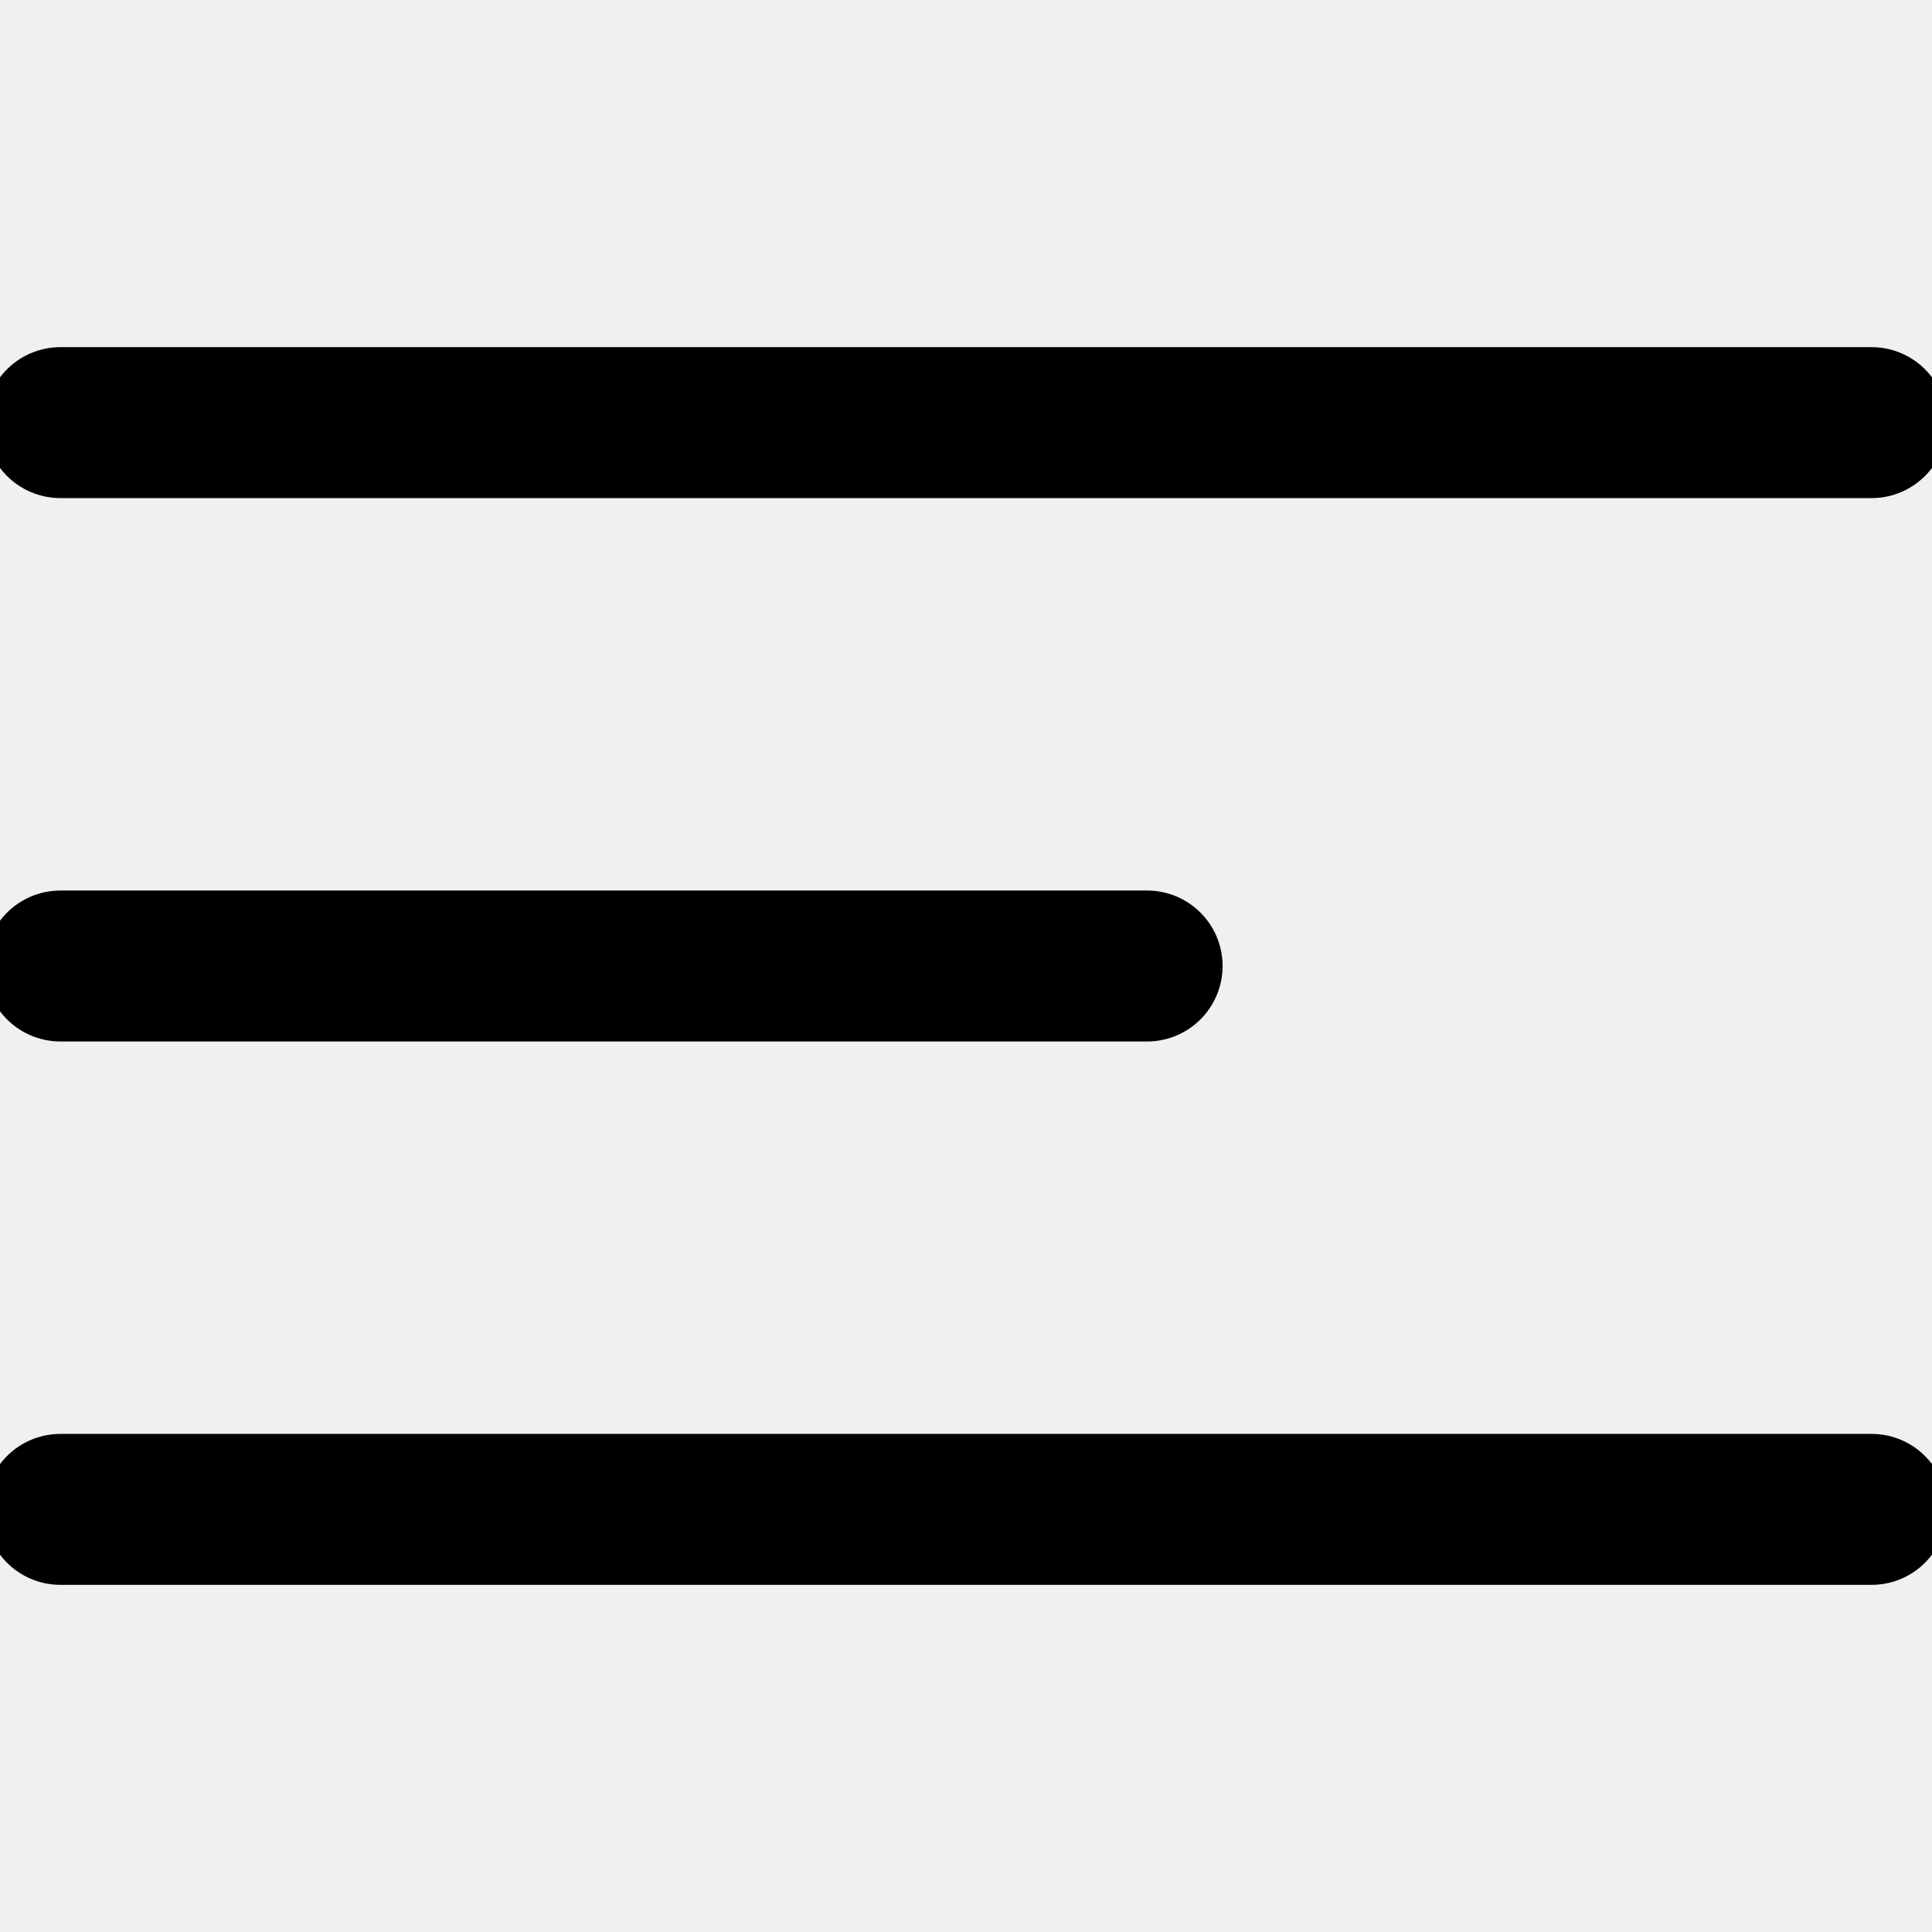
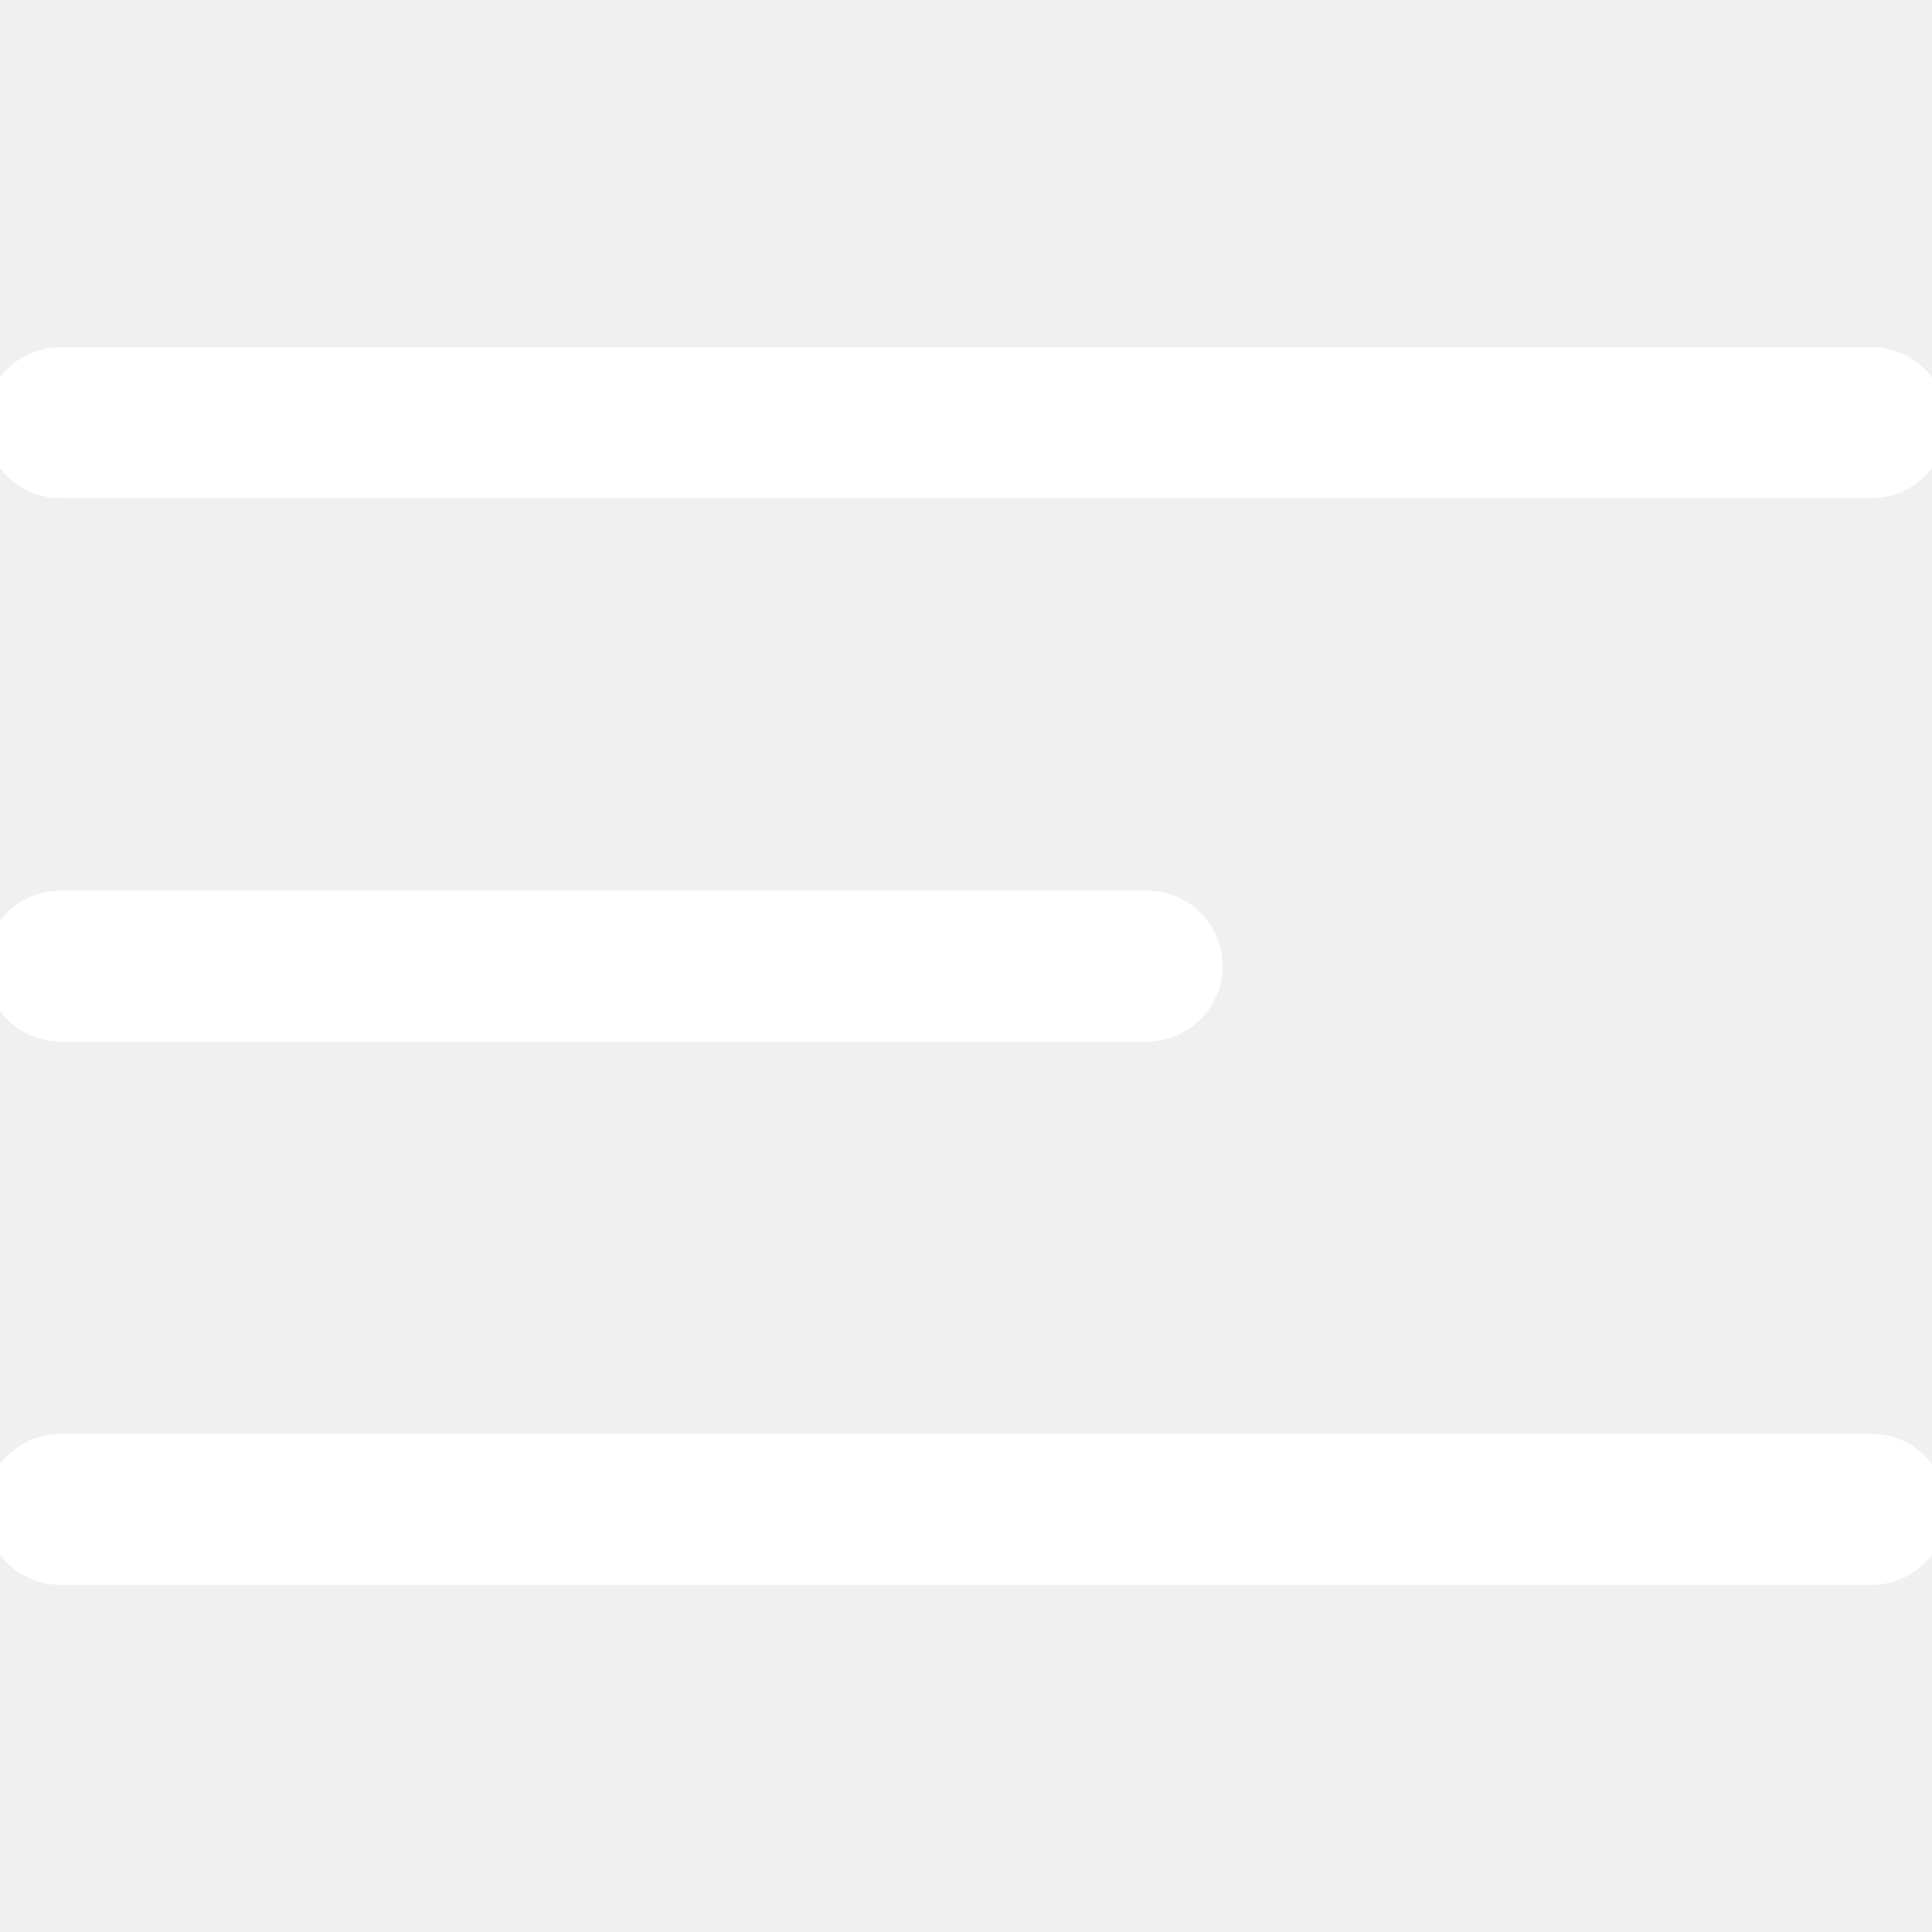
<svg xmlns="http://www.w3.org/2000/svg" viewBox="0 0 64 64" aria-labelledby="title" aria-describedby="desc" role="img">
-   <path data-name="layer2" fill="none" stroke="#000" stroke-miterlimit="10" stroke-width="5" d="M2 14h60M2 32h36" stroke-linejoin="round" stroke-linecap="round" />
-   <path data-name="layer1" fill="none" stroke="#000" stroke-miterlimit="10" stroke-width="5" d="M2 50h60" stroke-linejoin="round" stroke-linecap="round" />
+   <path data-name="layer2" fill="none" stroke="#fff" stroke-miterlimit="10" stroke-width="5" d="M2 14h60M2 32h36" stroke-linejoin="round" stroke-linecap="round" />
+   <path data-name="layer1" fill="none" stroke="#fff" stroke-miterlimit="10" stroke-width="5" d="M2 50h60" stroke-linejoin="round" stroke-linecap="round" />
</svg>
